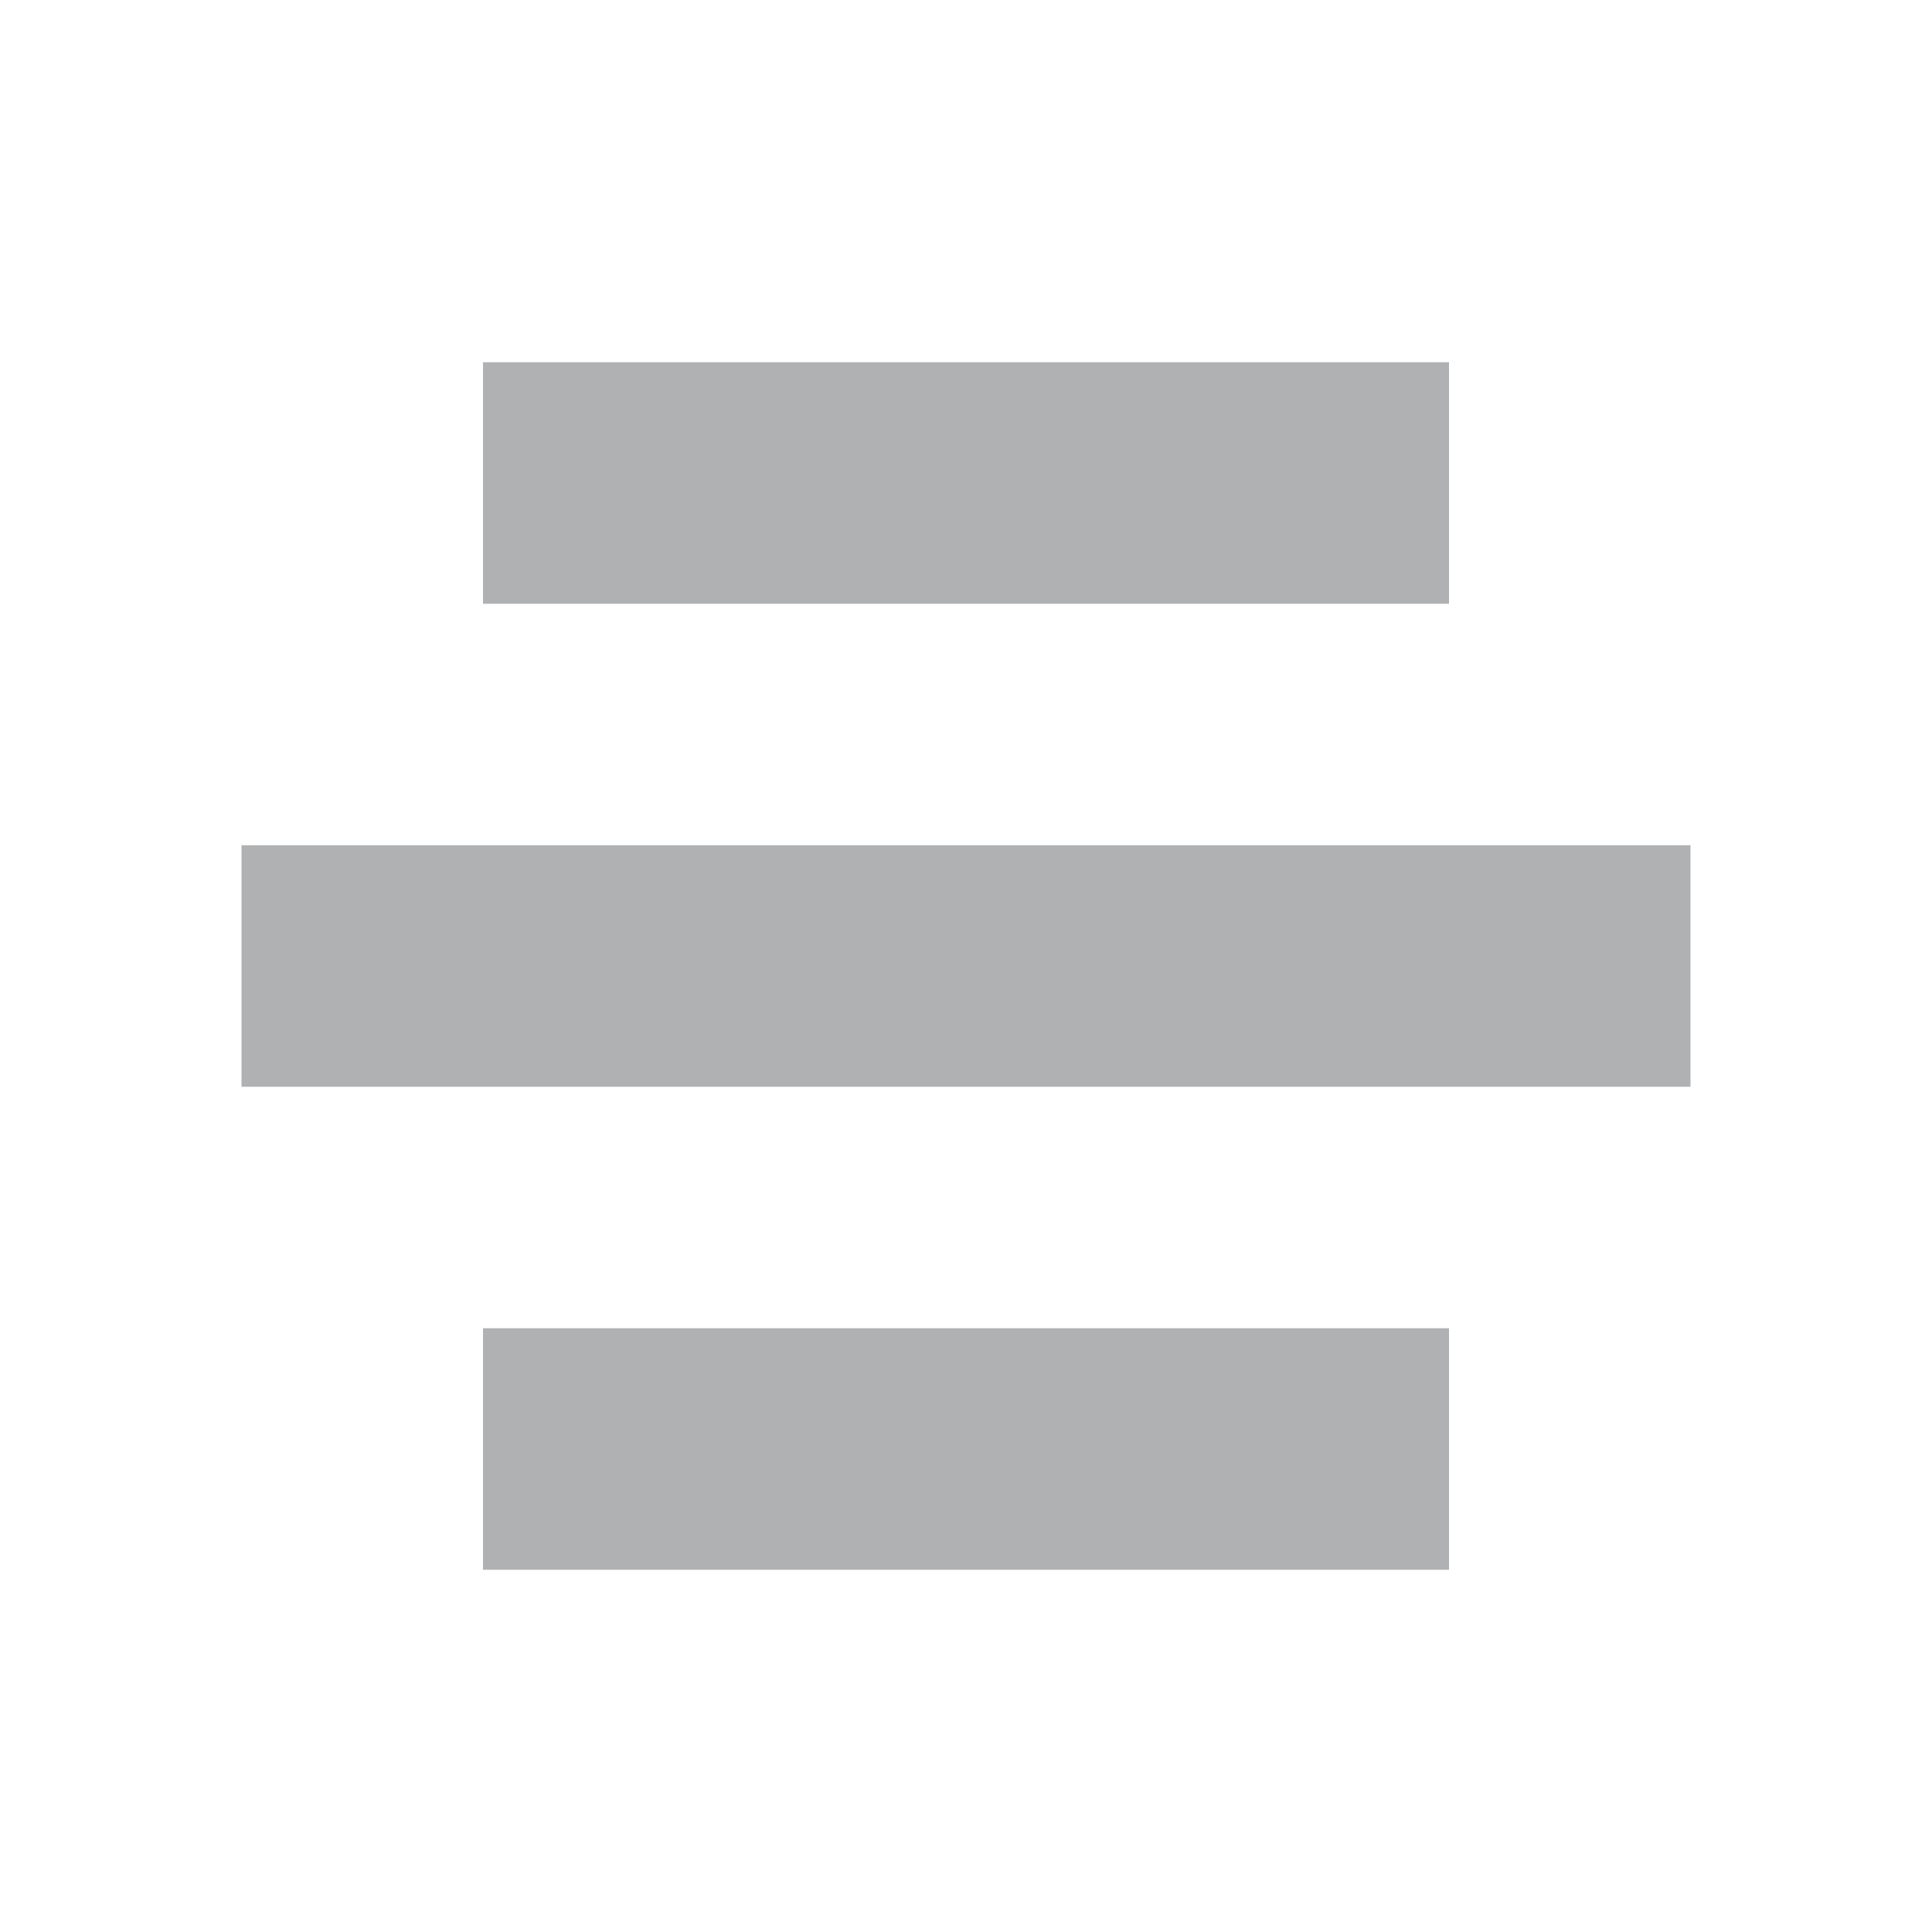
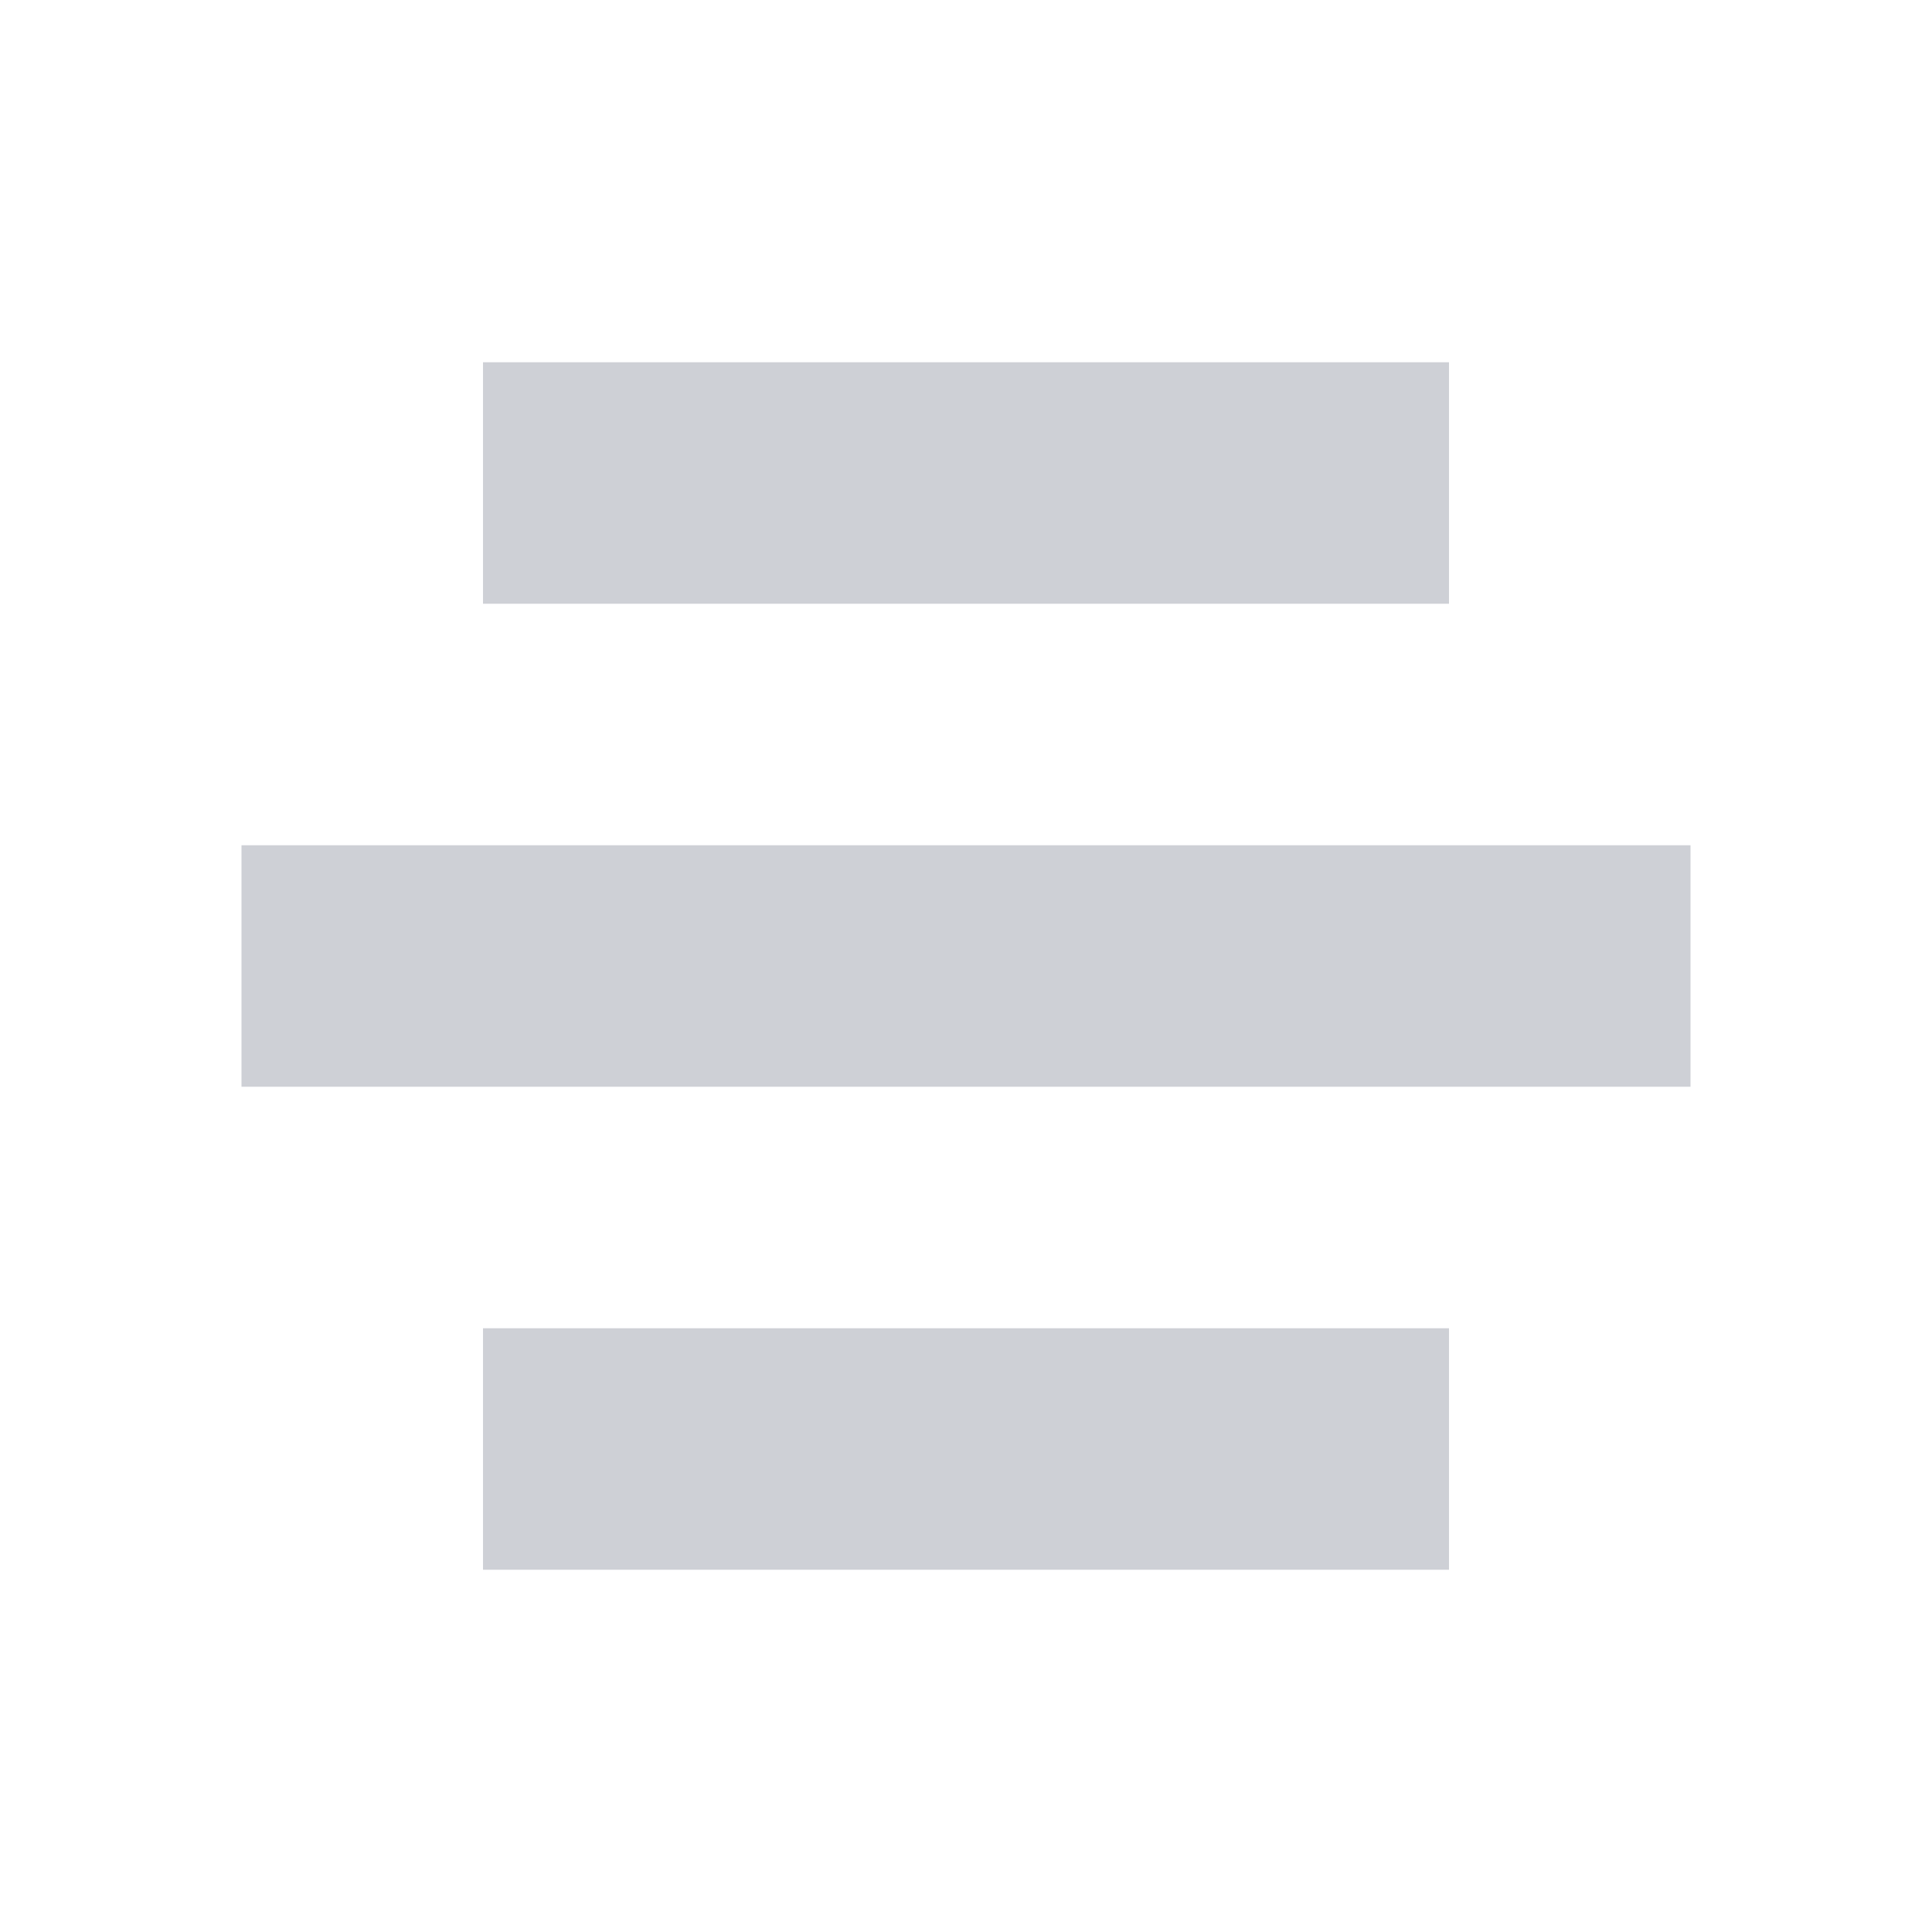
<svg xmlns="http://www.w3.org/2000/svg" width="16" height="16" viewBox="0 0 16 16">
-   <rect width="8" height="2" x="4" y="3" fill="#AFB1B3" />
-   <rect width="12" height="2" x="2" y="7" fill="#AFB1B3" />
-   <rect width="8" height="2" x="4" y="11" fill="#AFB1B3" />
+   <rect width="8" height="2" x="4" y="3" fill="#CED0D6" />
+   <rect width="12" height="2" x="2" y="7" fill="#CED0D6" />
+   <rect width="8" height="2" x="4" y="11" fill="#CED0D6" />
</svg>
